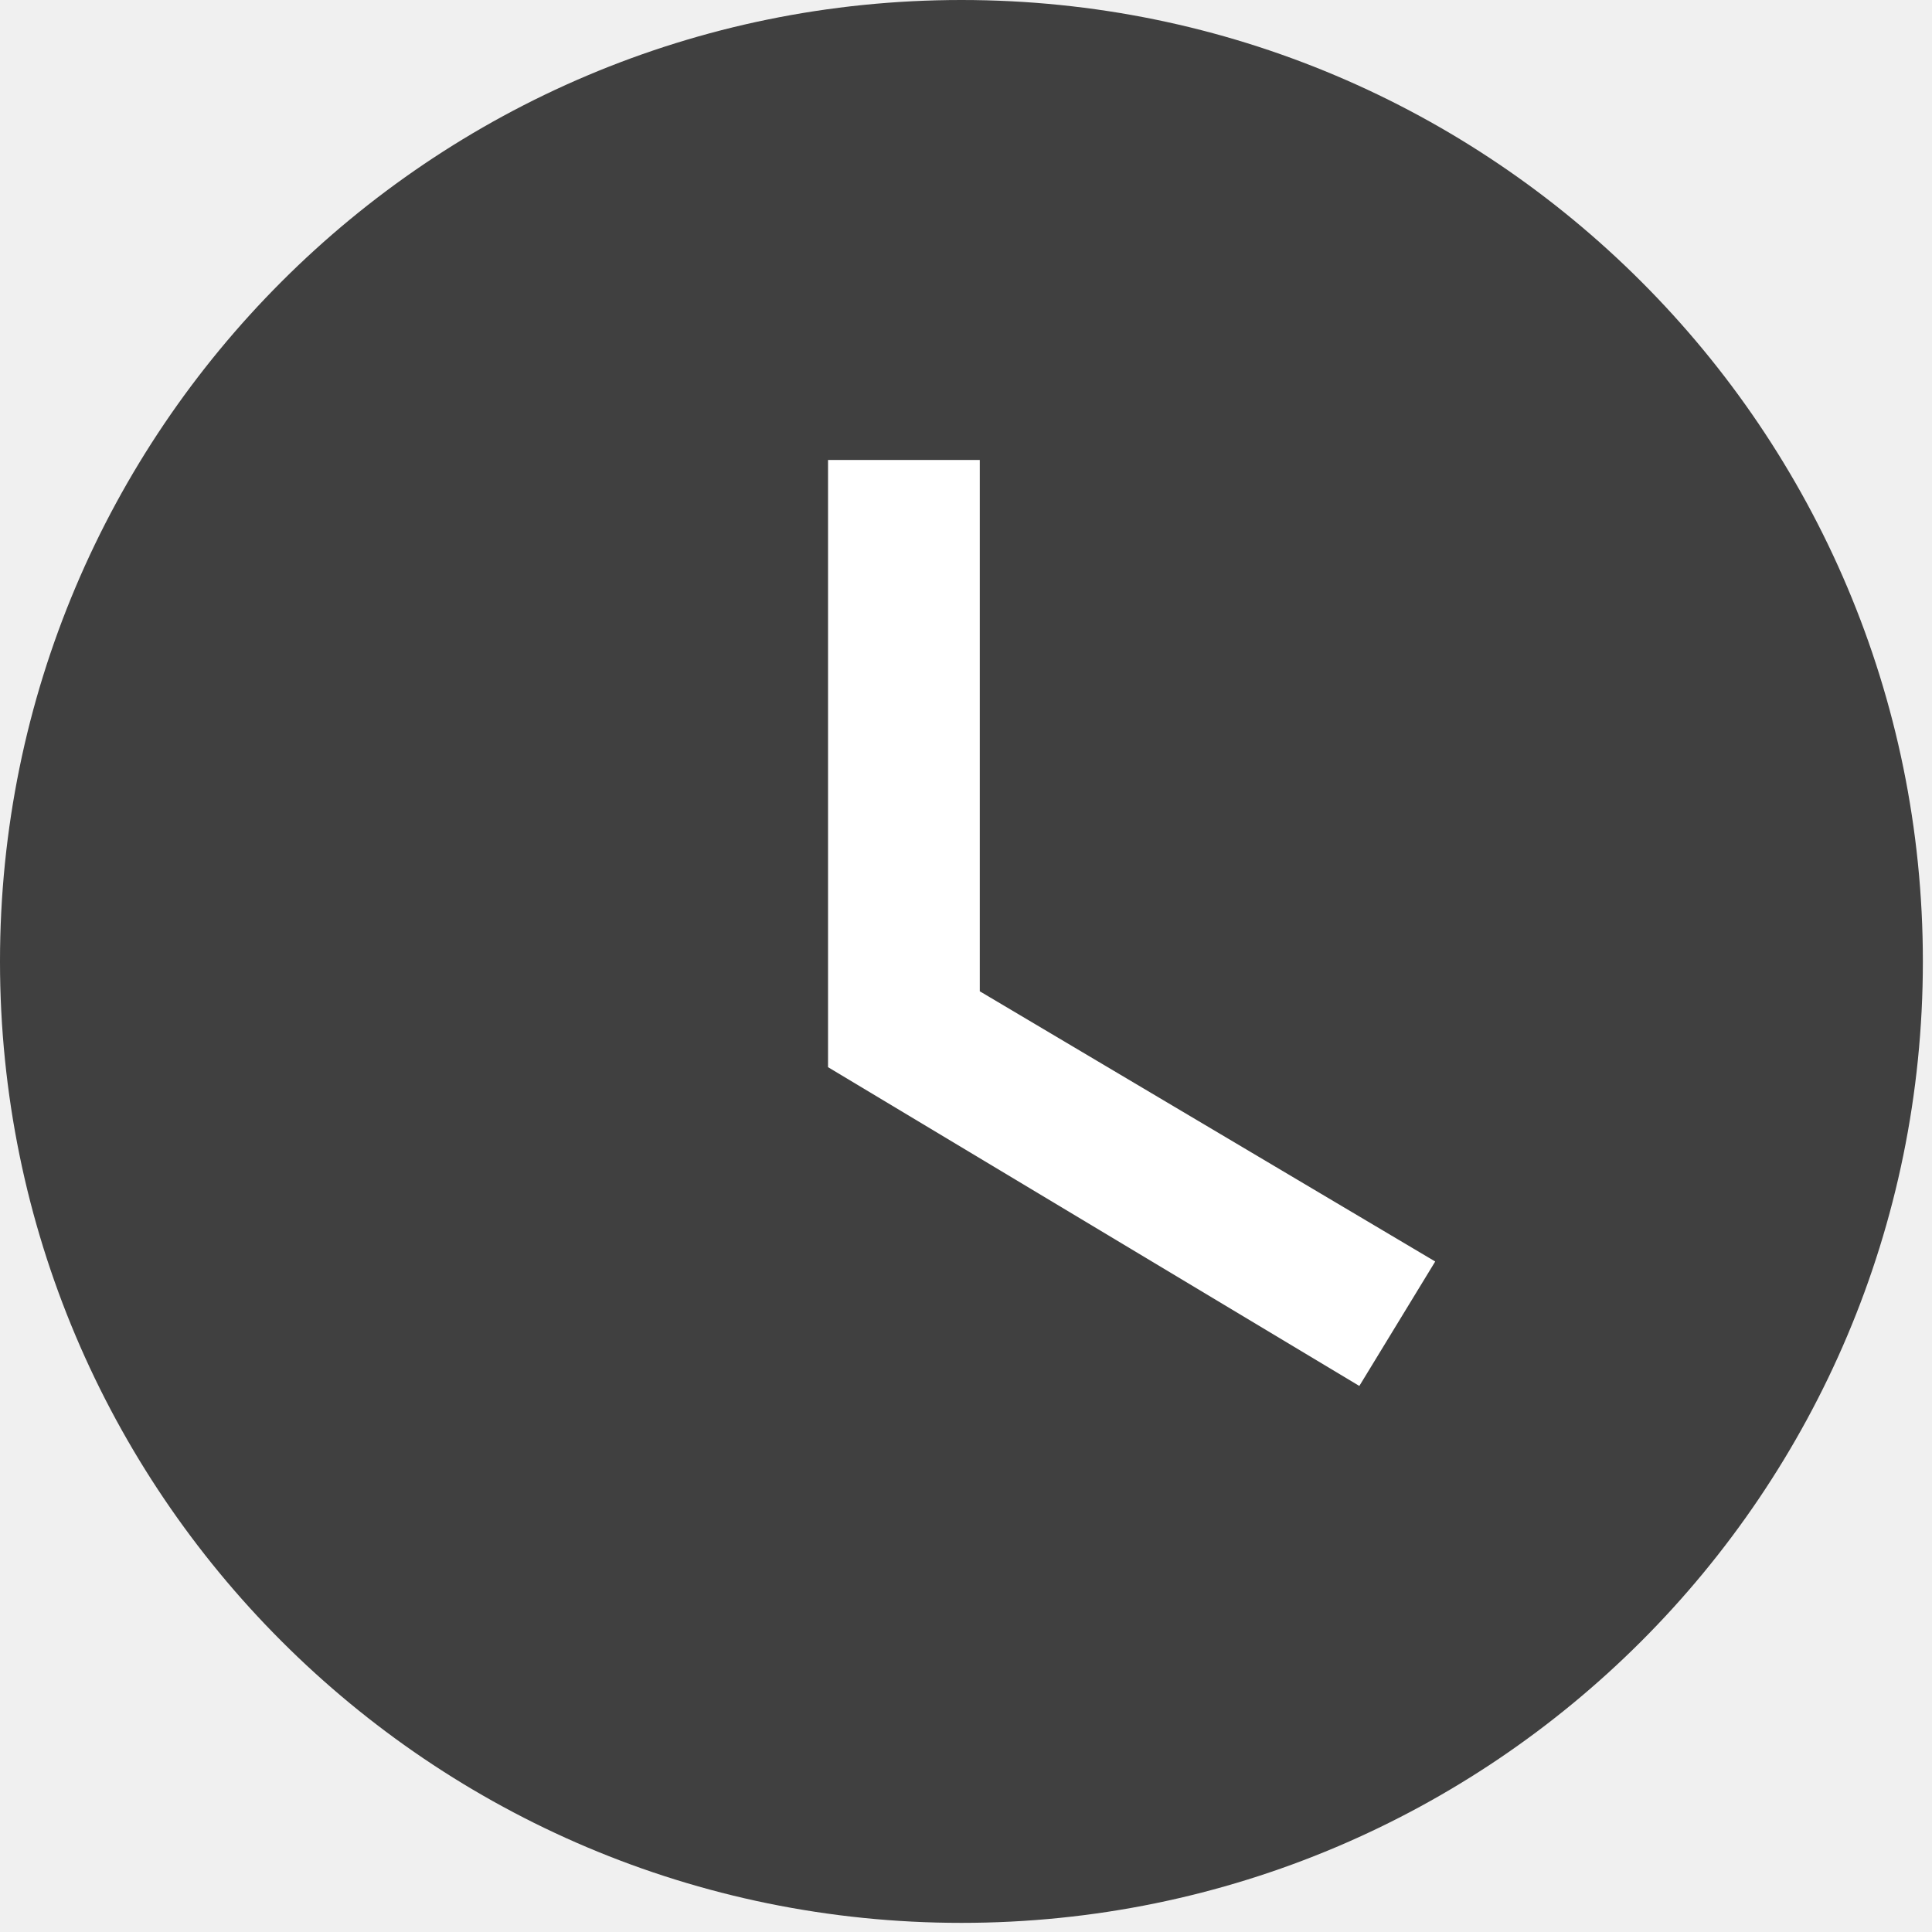
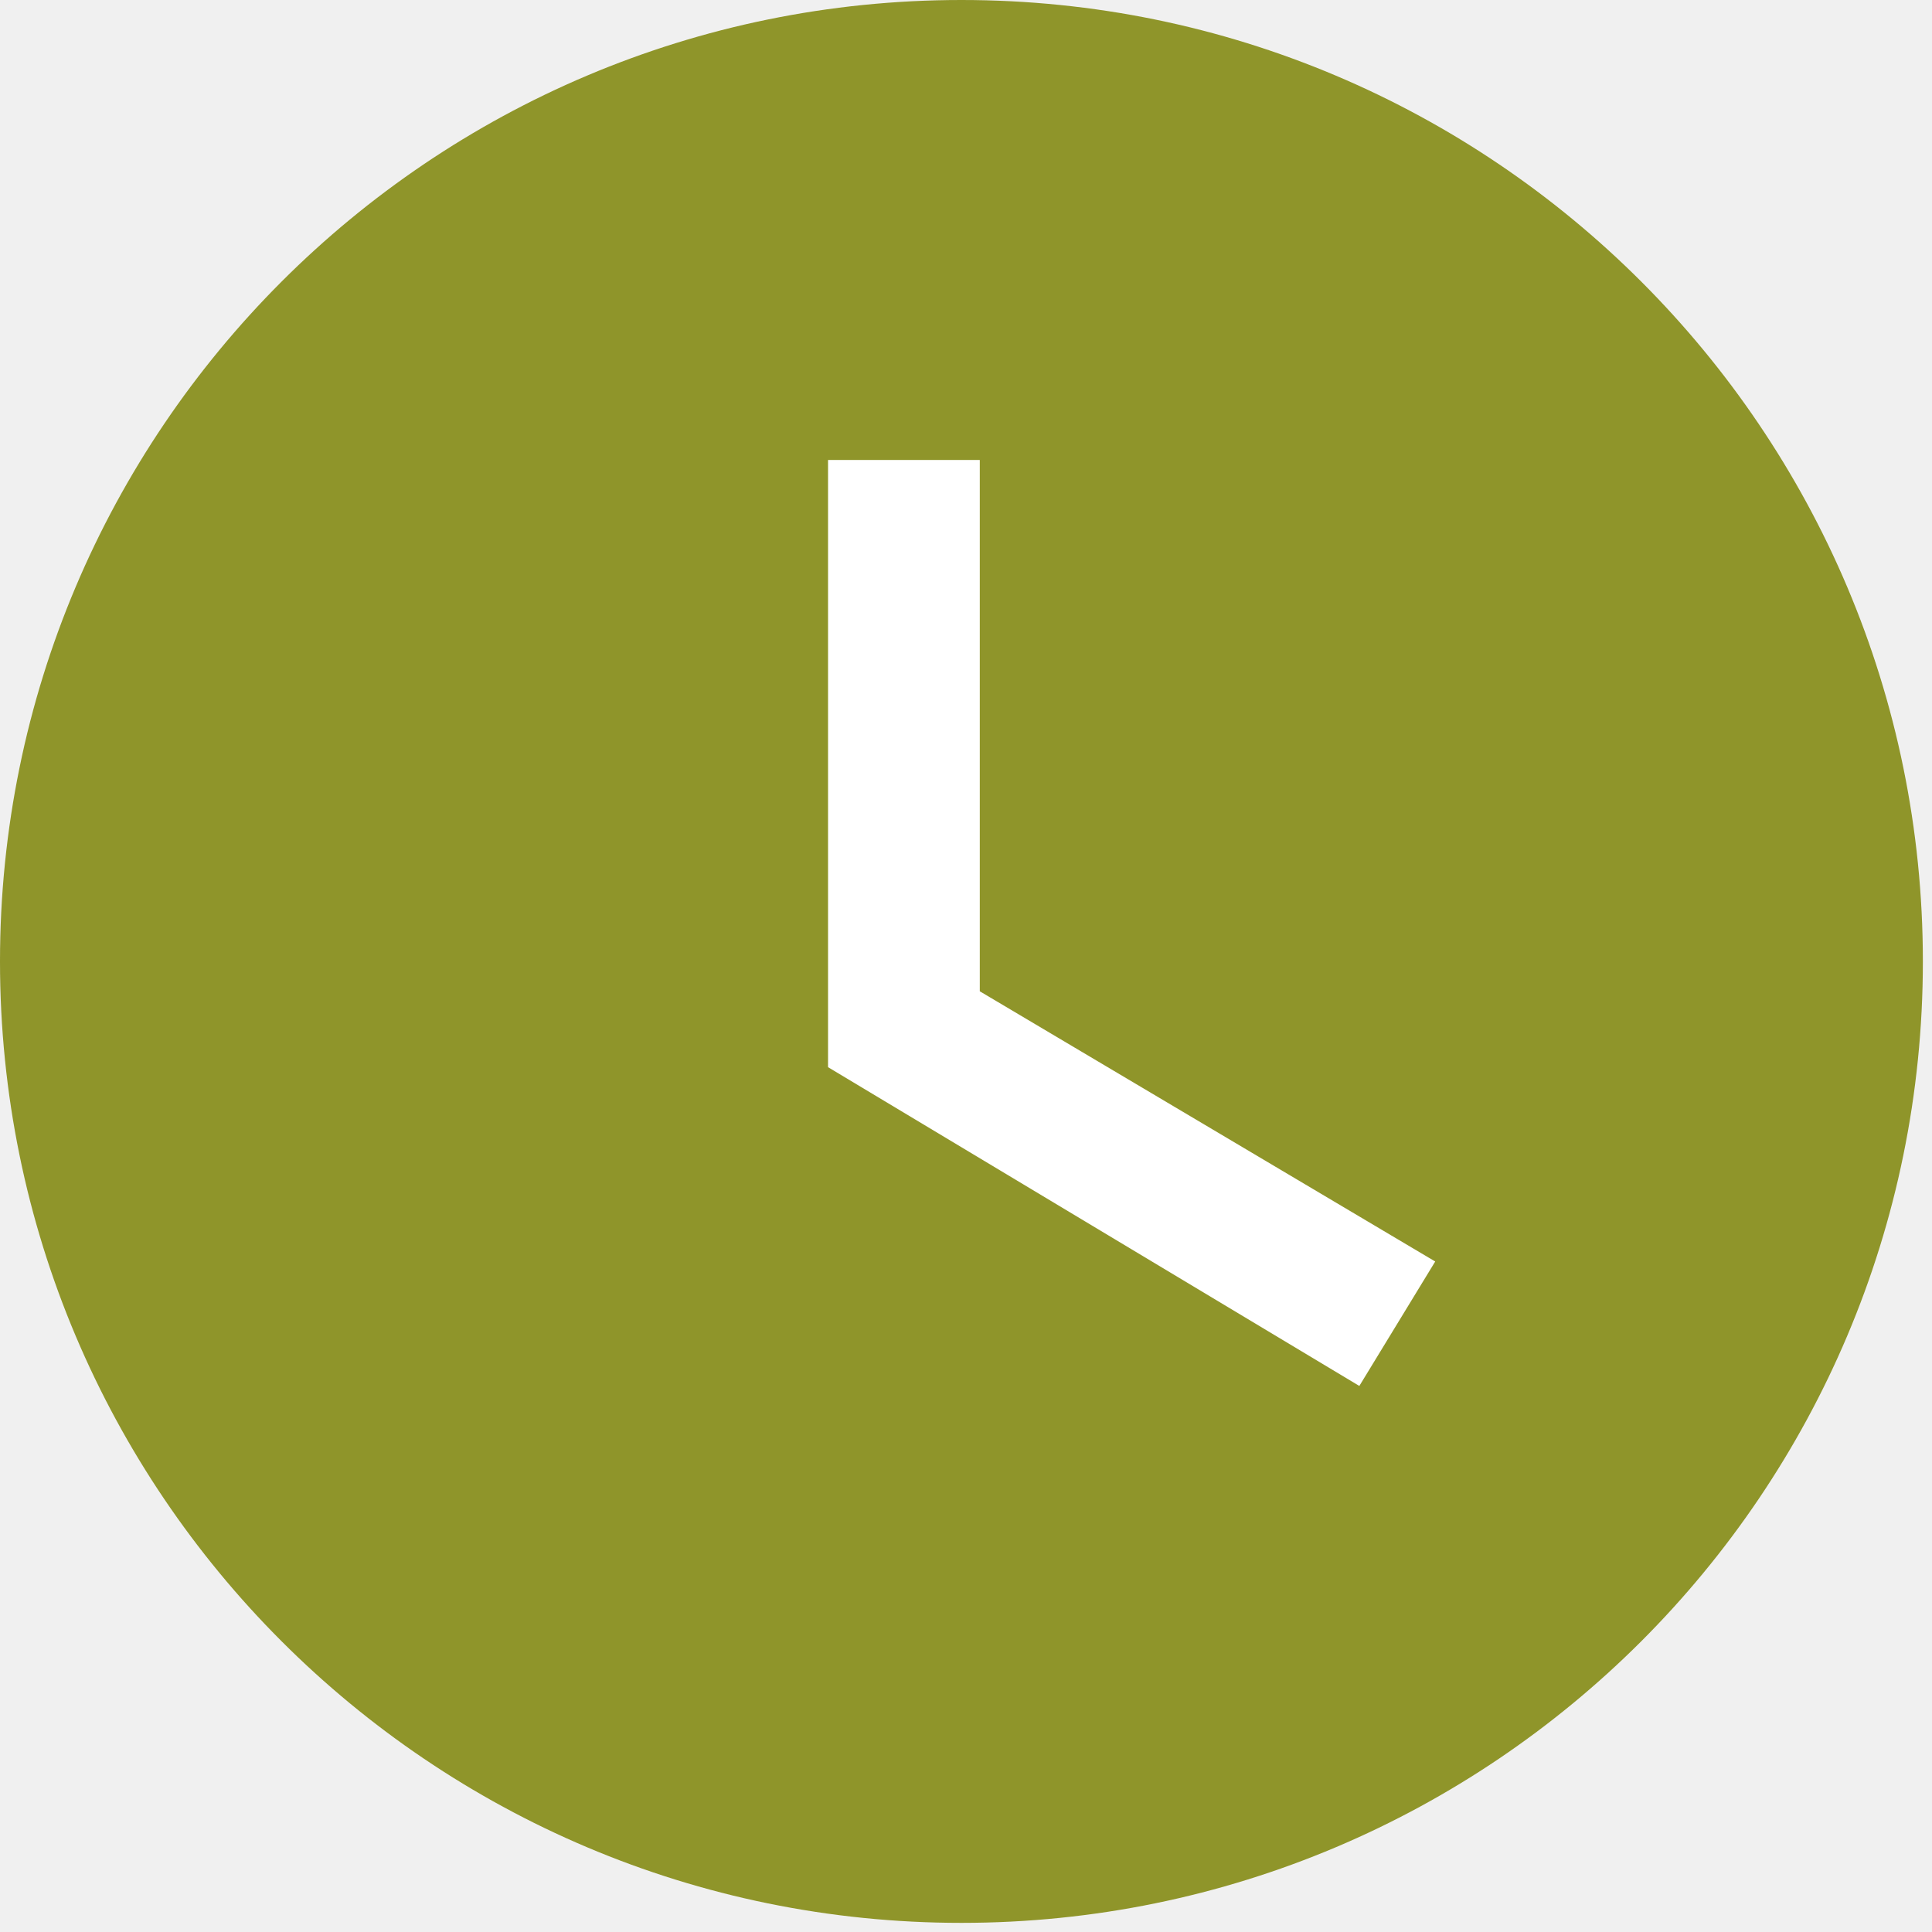
<svg xmlns="http://www.w3.org/2000/svg" width="22px" height="22px" viewBox="0 0 22 22" version="1.1">
  <defs />
  <g id="Current" stroke="none" stroke-width="1" fill="none" fill-rule="evenodd">
    <g id="Event_full" transform="translate(-886, -610)">
      <g id="event-details" transform="translate(886, 458)">
        <g id="Time" transform="translate(0, 152)">
          <g id="time_icon">
-             <ellipse id="Oval" fill-opacity="0.9" fill="#2D2D2D" cx="10.948" cy="10.948" rx="10.948" ry="10.948" />
+             <ellipse id="Oval" fill-opacity="0.9" fill="#848B14" cx="10.948" cy="10.948" rx="10.948" ry="10.948" />
            <polygon id="Shape" fill="#FFFFFF" points="11.157 5.238 9.429 5.238 9.429 12.152 15.479 15.782 16.343 14.365 11.157 11.288" />
          </g>
        </g>
      </g>
    </g>
  </g>
</svg>
